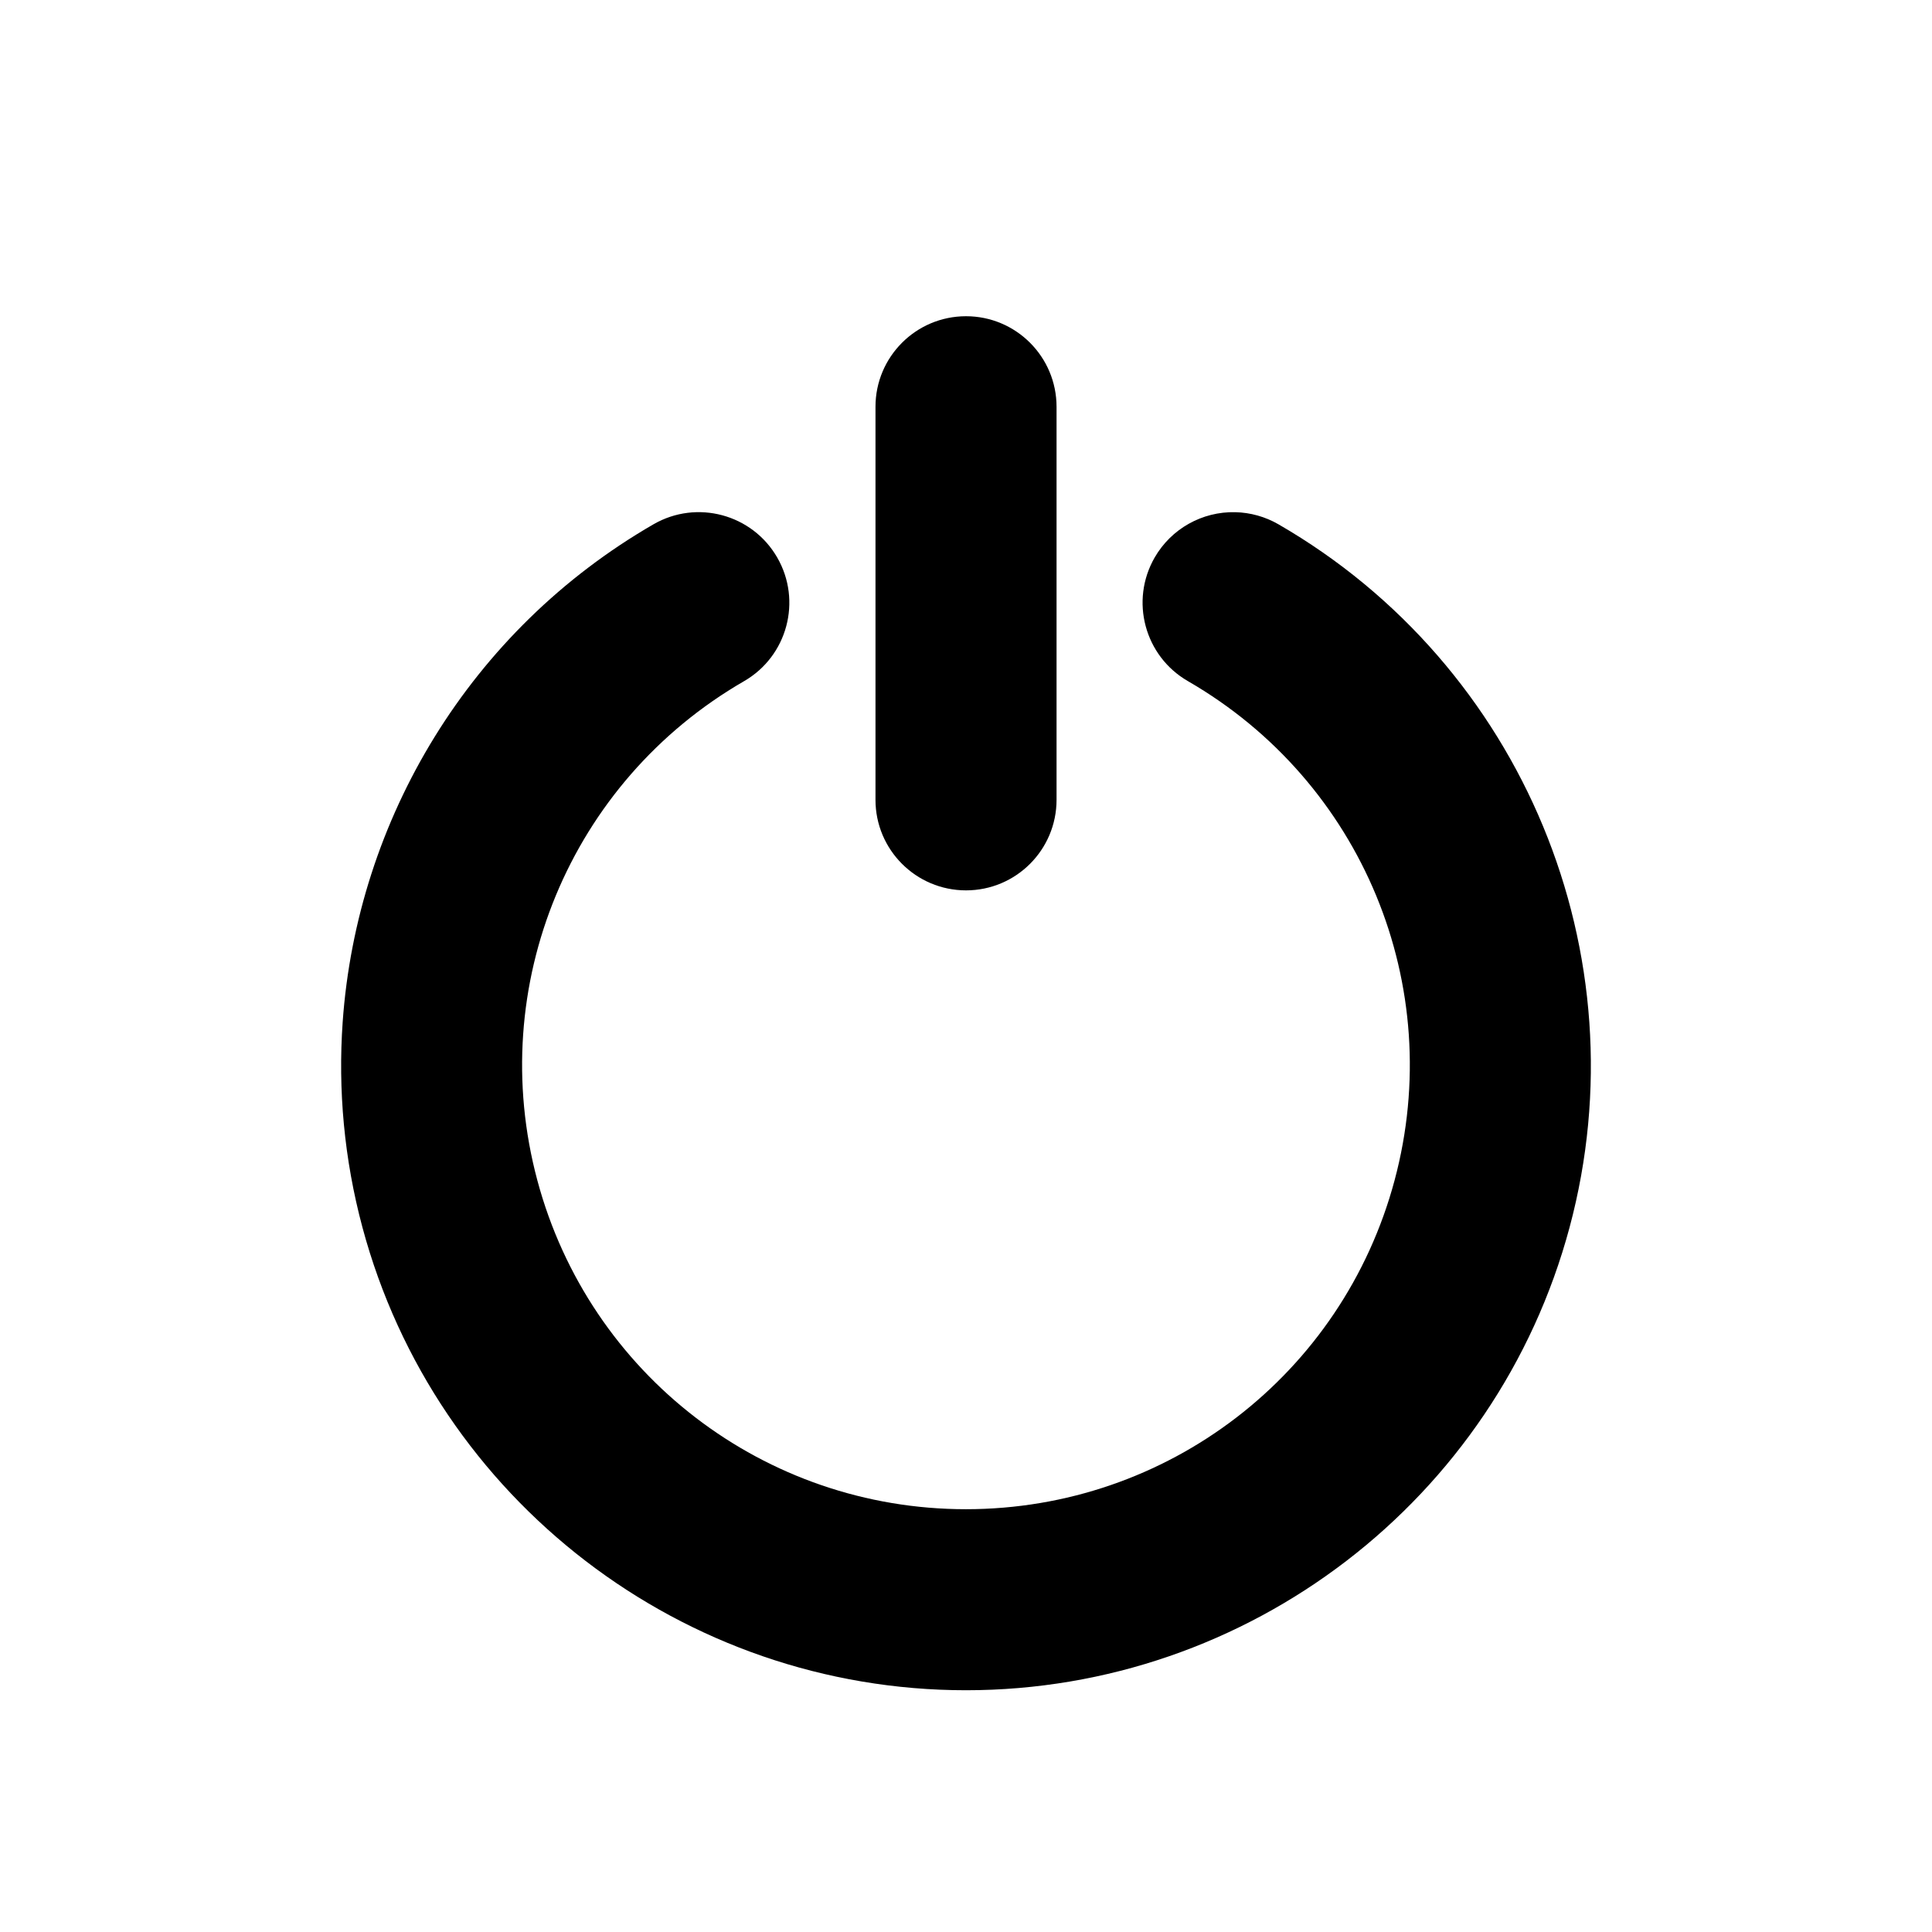
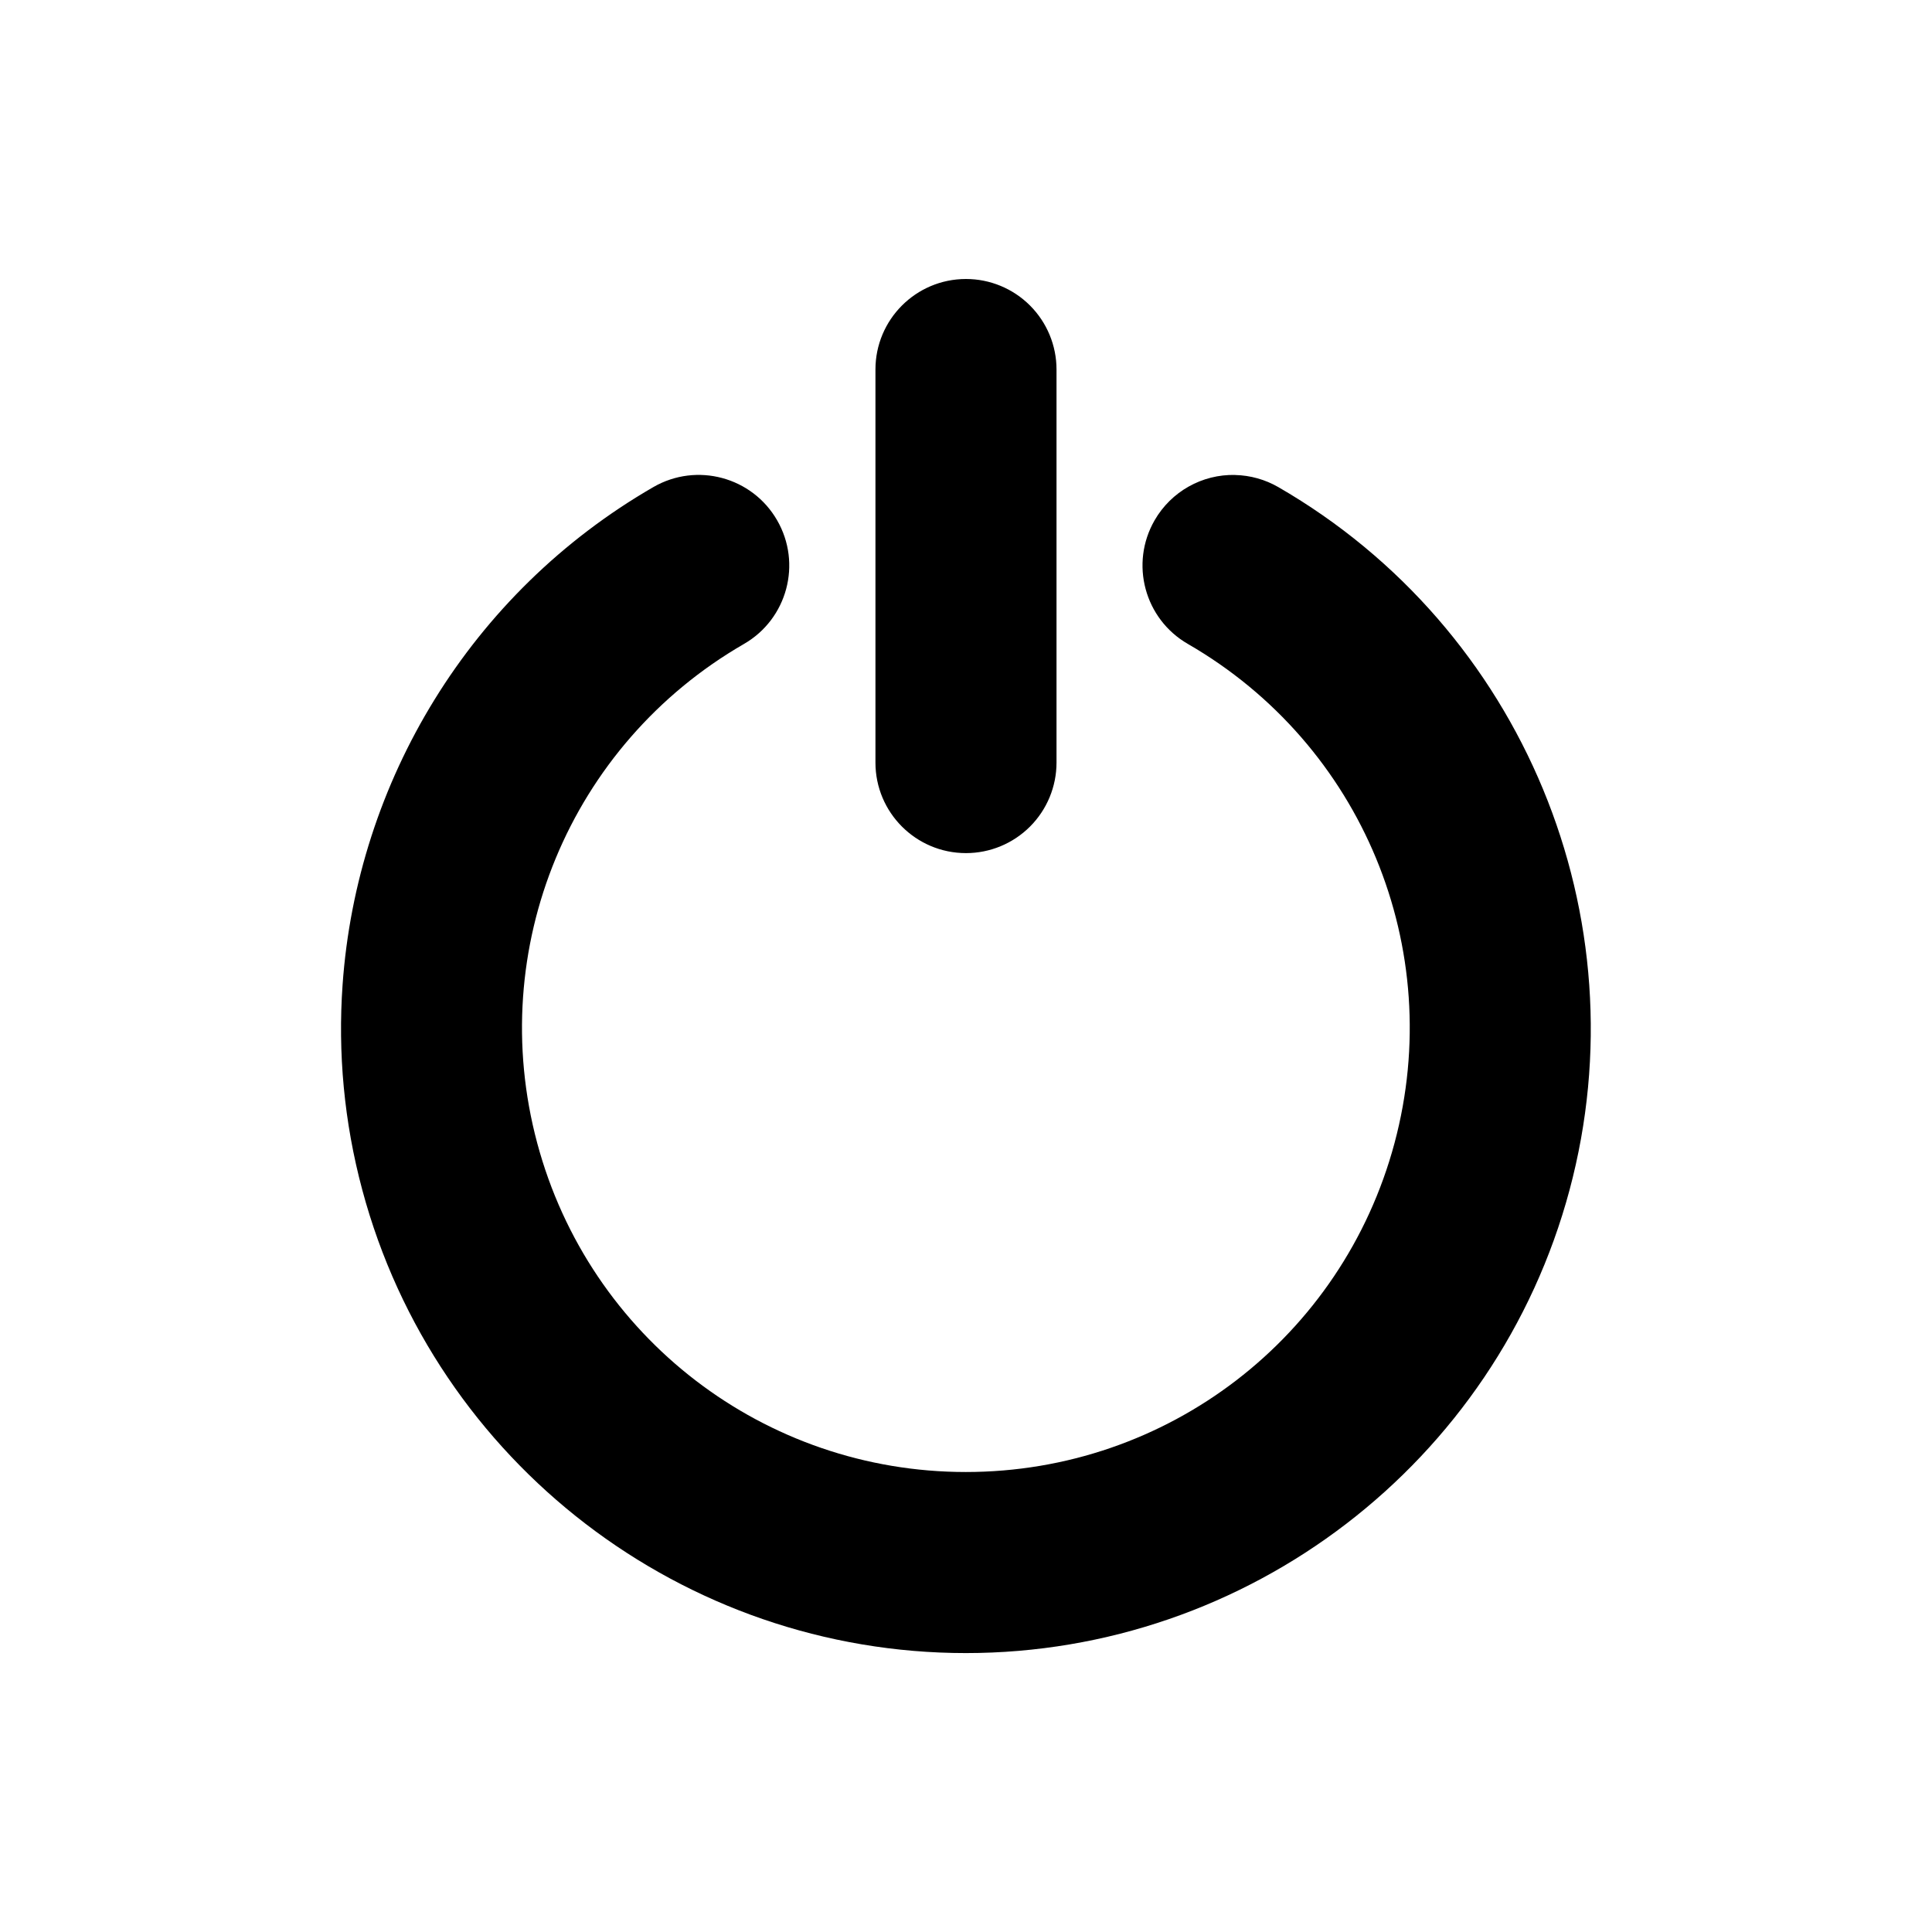
<svg xmlns="http://www.w3.org/2000/svg" width="33.867mm" height="33.867mm" viewBox="0 0 33.867 33.867" version="1.1" id="svg8">
  <defs id="defs2" />
  <g id="layer1" transform="translate(-103.9638,-103.3354)">
-     <path style="color:#000000;font-style:normal;font-variant:normal;font-weight:normal;font-stretch:normal;font-size:medium;line-height:normal;font-family:sans-serif;font-variant-ligatures:normal;font-variant-position:normal;font-variant-caps:normal;font-variant-numeric:normal;font-variant-alternates:normal;font-variant-east-asian:normal;font-feature-settings:normal;font-variation-settings:normal;text-indent:0;text-align:start;text-decoration:none;text-decoration-line:none;text-decoration-style:solid;text-decoration-color:#000000;letter-spacing:normal;word-spacing:normal;text-transform:none;writing-mode:lr-tb;direction:ltr;text-orientation:mixed;dominant-baseline:auto;baseline-shift:baseline;text-anchor:start;white-space:normal;shape-padding:0;shape-margin:0;inline-size:0;clip-rule:nonzero;display:inline;overflow:visible;visibility:visible;opacity:1;isolation:auto;mix-blend-mode:normal;color-interpolation:sRGB;color-interpolation-filters:linearRGB;solid-color:#000000;solid-opacity:1;vector-effect:none;fill:#000000;fill-opacity:1;fill-rule:nonzero;stroke:none;stroke-width:12;stroke-linecap:round;stroke-linejoin:round;stroke-miterlimit:4;stroke-dasharray:none;stroke-dashoffset:0;stroke-opacity:1;color-rendering:auto;image-rendering:auto;shape-rendering:auto;text-rendering:auto;enable-background:accumulate" d="M 63.998 20.951 A 6 6 0 0 0 58.004 26.953 L 58.004 52.988 A 6 6 0 0 0 63.998 58.99 A 6 6 0 0 0 70 52.988 L 70 26.953 A 6 6 0 0 0 63.998 20.951 z M 81.838 33.934 A 6 6 0 0 0 76.502 36.934 A 6 6 0 0 0 78.703 45.127 C 90.252 51.795 95.848 65.318 92.396 78.199 C 88.945 91.08 77.334 99.99 63.998 99.99 C 50.662 99.99 39.051 91.08 35.6 78.199 C 32.148 65.318 37.752 51.795 49.301 45.127 A 6 6 0 0 0 51.492 36.934 A 6 6 0 0 0 43.299 34.734 C 31.147 41.75 23.65 54.271 22.703 67.717 C 22.388 72.199 22.799 76.789 24.01 81.307 C 28.852 99.378 45.289 111.984 63.998 111.984 C 82.707 111.984 99.15 99.378 103.992 81.307 C 108.834 63.235 100.9 44.089 84.697 34.734 A 6 6 0 0 0 81.838 33.934 z " transform="matrix(0.2645833,0,0,0.2645833,103.9638,103.3354)" id="path1083" />
+     <path style="color:#000000;font-style:normal;font-variant:normal;font-weight:normal;font-stretch:normal;font-size:medium;line-height:normal;font-family:sans-serif;font-variant-ligatures:normal;font-variant-position:normal;font-variant-caps:normal;font-variant-numeric:normal;font-variant-alternates:normal;font-variant-east-asian:normal;font-feature-settings:normal;font-variation-settings:normal;text-indent:0;text-align:start;text-decoration:none;text-decoration-line:none;text-decoration-style:solid;text-decoration-color:#000000;letter-spacing:normal;word-spacing:normal;text-transform:none;writing-mode:lr-tb;direction:ltr;text-orientation:mixed;dominant-baseline:auto;baseline-shift:baseline;text-anchor:start;white-space:normal;shape-padding:0;shape-margin:0;inline-size:0;clip-rule:nonzero;display:inline;overflow:visible;visibility:visible;opacity:1;isolation:auto;mix-blend-mode:normal;color-interpolation:sRGB;color-interpolation-filters:linearRGB;solid-color:#000000;solid-opacity:1;vector-effect:none;fill:#000000;fill-opacity:1;fill-rule:nonzero;stroke:none;stroke-width:3.175;stroke-linecap:round;stroke-linejoin:round;stroke-miterlimit:4;stroke-dasharray:none;stroke-dashoffset:0;stroke-opacity:1;color-rendering:auto;image-rendering:auto;shape-rendering:auto;text-rendering:auto;enable-background:accumulate" d="m 120.896,108.226 a 1.587,1.587 0 0 0 -1.586,1.588 v 6.888 a 1.587,1.587 0 0 0 1.586,1.588 1.587,1.587 0 0 0 1.588,-1.588 v -6.888 a 1.587,1.587 0 0 0 -1.588,-1.588 z m 4.72,3.435 a 1.587,1.587 0 0 0 -1.412,0.794 1.587,1.587 0 0 0 0.582,2.168 c 3.056,1.764 4.536,5.342 3.623,8.75 -0.913,3.408 -3.985,5.766 -7.514,5.766 -3.528,0 -6.601,-2.357 -7.514,-5.766 -0.913,-3.408 0.569,-6.986 3.625,-8.75 a 1.587,1.587 0 0 0 0.58,-2.168 1.587,1.587 0 0 0 -2.168,-0.582 c -3.215,1.856 -5.199,5.169 -5.449,8.727 -0.084,1.186 0.025,2.4 0.346,3.596 1.281,4.781 5.63,8.117 10.58,8.117 4.95,1e-5 9.301,-3.335 10.582,-8.117 1.281,-4.781 -0.818,-9.847 -5.105,-12.322 a 1.587,1.587 0 0 0 -0.757,-0.212 z" id="path1083" />
  </g>
</svg>
